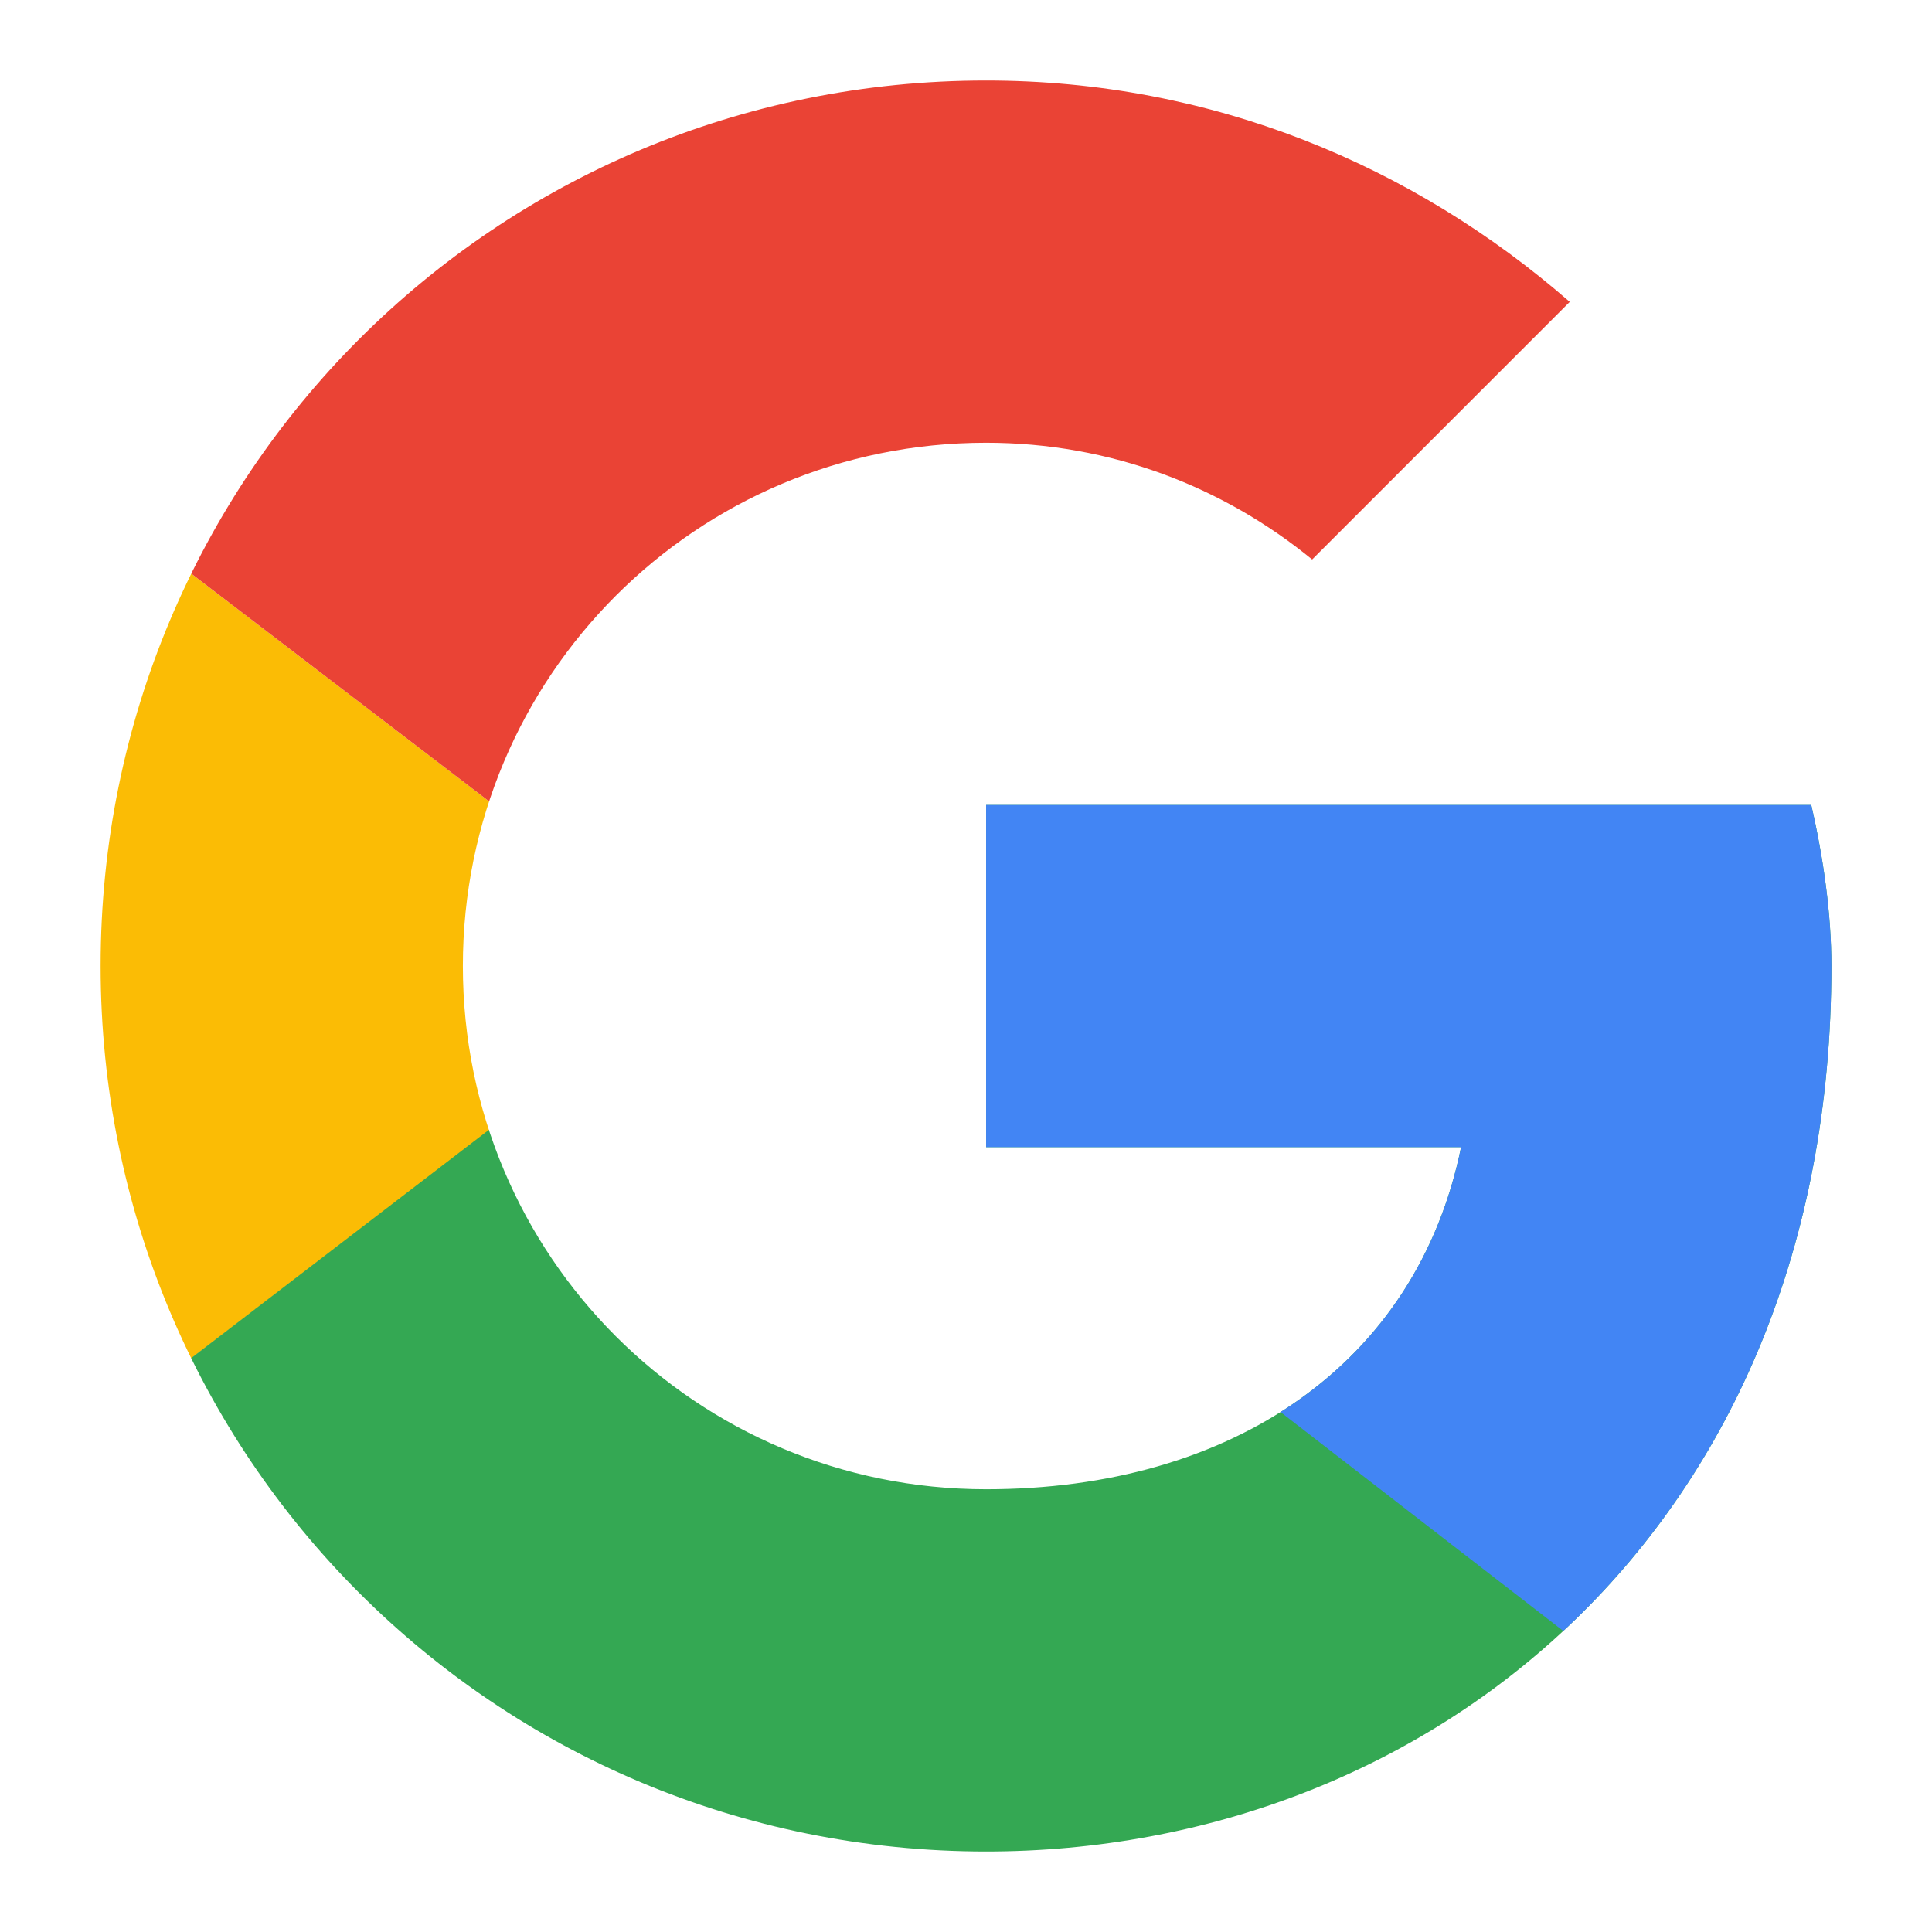
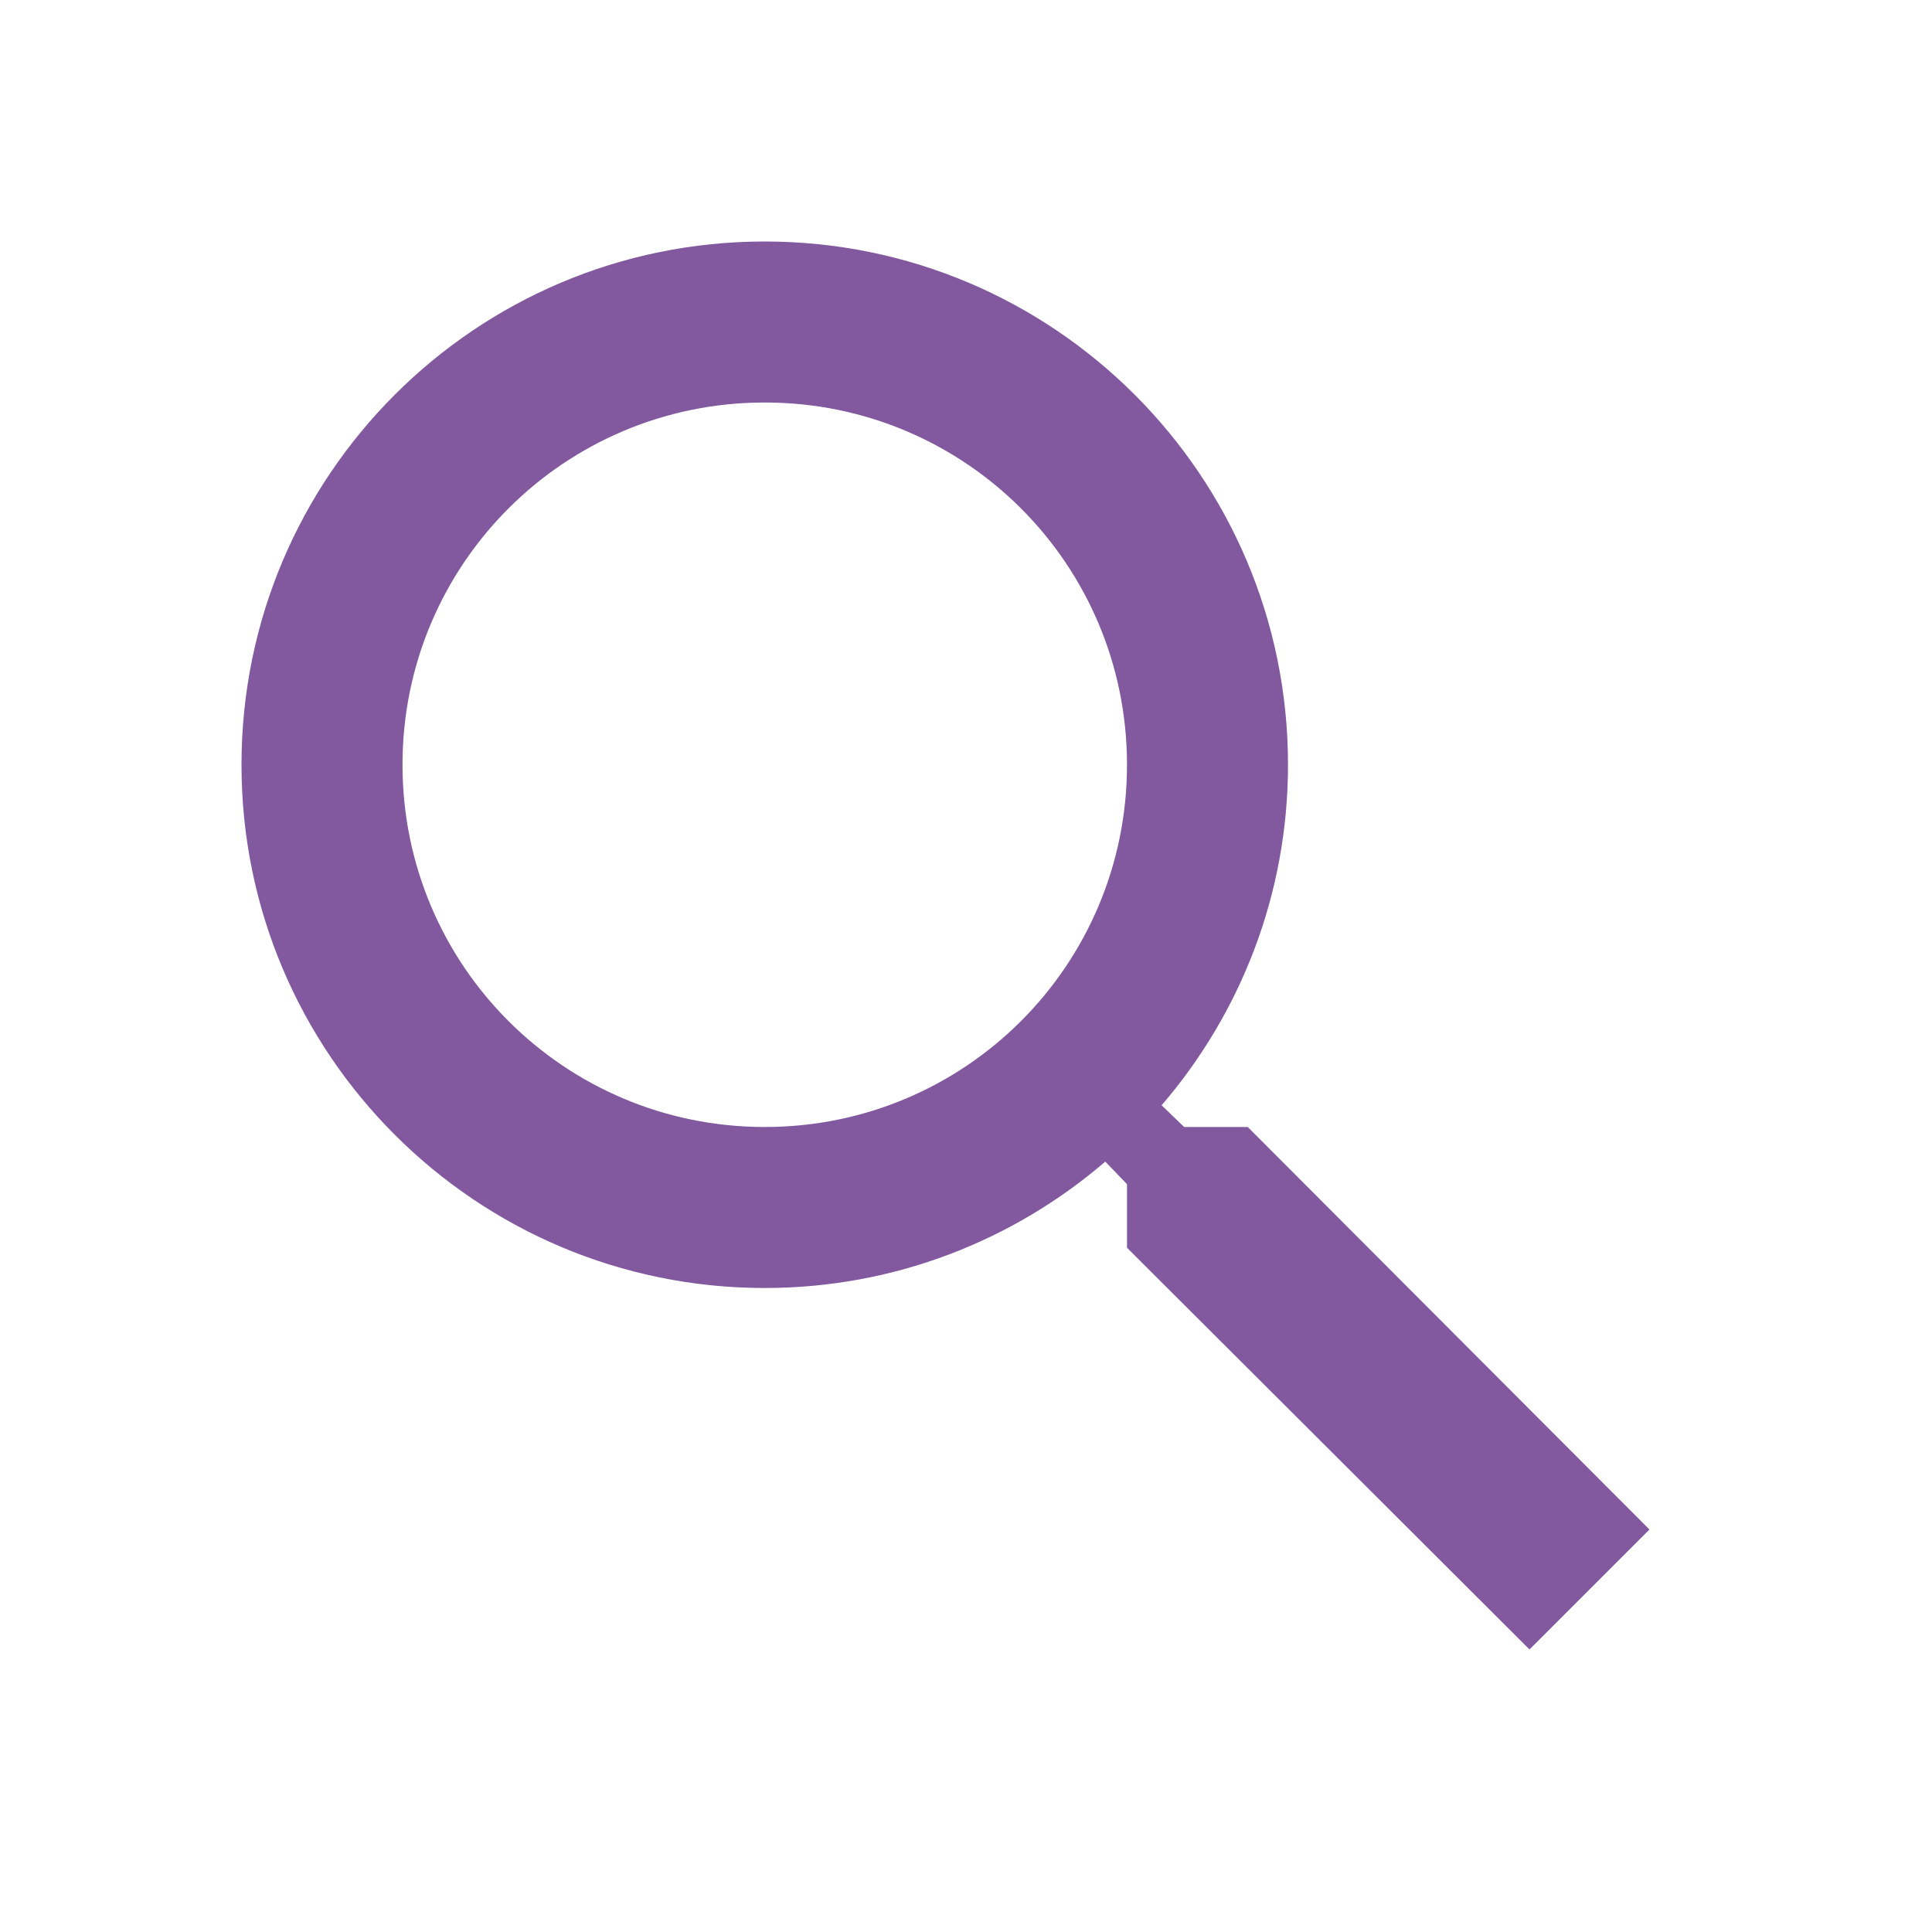
- <svg xmlns="http://www.w3.org/2000/svg" xmlns:xlink="http://www.w3.org/1999/xlink" width="24" height="24" viewBox="0 0 192 192">
-   <defs>
-     <path id="a" d="M180.001,80H98v34h47.2c-4.4,21.6-22.8,34-47.2,34c-28.8,0-52-23.2-52-52s23.2-52,52-52 c12.4,0,23.6,4.4,32.4,11.6l25.6-25.6C140.4,16.4,120.4,8,98,8C49.2,8,9.999,47.2,9.999,96S49.2,184,98,184 c44,0,84.001-32,84.001-88C182.001,90.8,181.201,85.2,180.001,80z" />
-   </defs>
-   <clipPath id="b">
-     <use xlink:href="#a" overflow="visible" />
-   </clipPath>
-   <path d="M1.999,148V44L70,96L1.999,148z" clip-path="url(#b)" fill="#FBBC05" />
-   <defs>
-     <path id="c" d="M180.001,80H98v34h47.2c-4.4,21.6-22.8,34-47.2,34c-28.8,0-52-23.2-52-52s23.2-52,52-52 c12.4,0,23.6,4.4,32.4,11.6l25.6-25.6C140.4,16.4,120.4,8,98,8C49.2,8,9.999,47.2,9.999,96S49.2,184,98,184 c44,0,84.001-32,84.001-88C182.001,90.8,181.201,85.2,180.001,80z" />
-   </defs>
-   <clipPath id="d">
-     <use xlink:href="#c" overflow="visible" />
-   </clipPath>
-   <path d="M1.999,44L70,96l28-24.4L194.001,56V0H1.999V44z" clip-path="url(#d)" fill="#EA4335" />
-   <g>
-     <defs>
-       <path id="e" d="M180.001,80H98v34h47.2c-4.4,21.6-22.8,34-47.2,34c-28.8,0-52-23.2-52-52s23.2-52,52-52 c12.4,0,23.6,4.4,32.4,11.6l25.6-25.6C140.4,16.4,120.4,8,98,8C49.2,8,9.999,47.2,9.999,96S49.2,184,98,184 c44,0,84.001-32,84.001-88C182.001,90.8,181.201,85.2,180.001,80z" />
-     </defs>
-     <clipPath id="f">
-       <use xlink:href="#e" overflow="visible" />
-     </clipPath>
-     <path d="M1.999,148L122,56l31.6,4l40.4-60v192H1.999V148z" clip-path="url(#f)" fill="#34A853" />
-   </g>
-   <g>
-     <defs>
-       <path id="g" d="M180.001,80H98v34h47.2c-4.4,21.6-22.8,34-47.2,34c-28.8,0-52-23.2-52-52s23.2-52,52-52 c12.4,0,23.6,4.4,32.4,11.6l25.6-25.6C140.4,16.4,120.4,8,98,8C49.2,8,9.999,47.2,9.999,96S49.2,184,98,184 c44,0,84.001-32,84.001-88C182.001,90.8,181.201,85.2,180.001,80z" />
-     </defs>
-     <clipPath id="h">
-       <use xlink:href="#g" overflow="visible" />
-     </clipPath>
-     <path d="M194.001,192L70,96L54,84l140.001-40V192z" clip-path="url(#h)" fill="#4285F4" />
-   </g>
+ <svg xmlns="http://www.w3.org/2000/svg" fill="#82589F" width="24" height="24" viewBox="0 0 24 24">
+   <path d="M15.5 14h-.79l-.28-.27C15.41 12.59 16 11.11 16 9.5 16 5.91 13.09 3 9.5 3S3 5.91 3 9.5 5.91 16 9.5 16c1.61 0 3.09-.59 4.23-1.57l.27.28v.79l5 4.99L20.49 19l-4.99-5zm-6 0C7.01 14 5 11.99 5 9.5S7.01 5 9.5 5 14 7.01 14 9.5 11.99 14 9.5 14z" />
+   <path d="M0 0h24v24H0z" fill="none" />
</svg>
